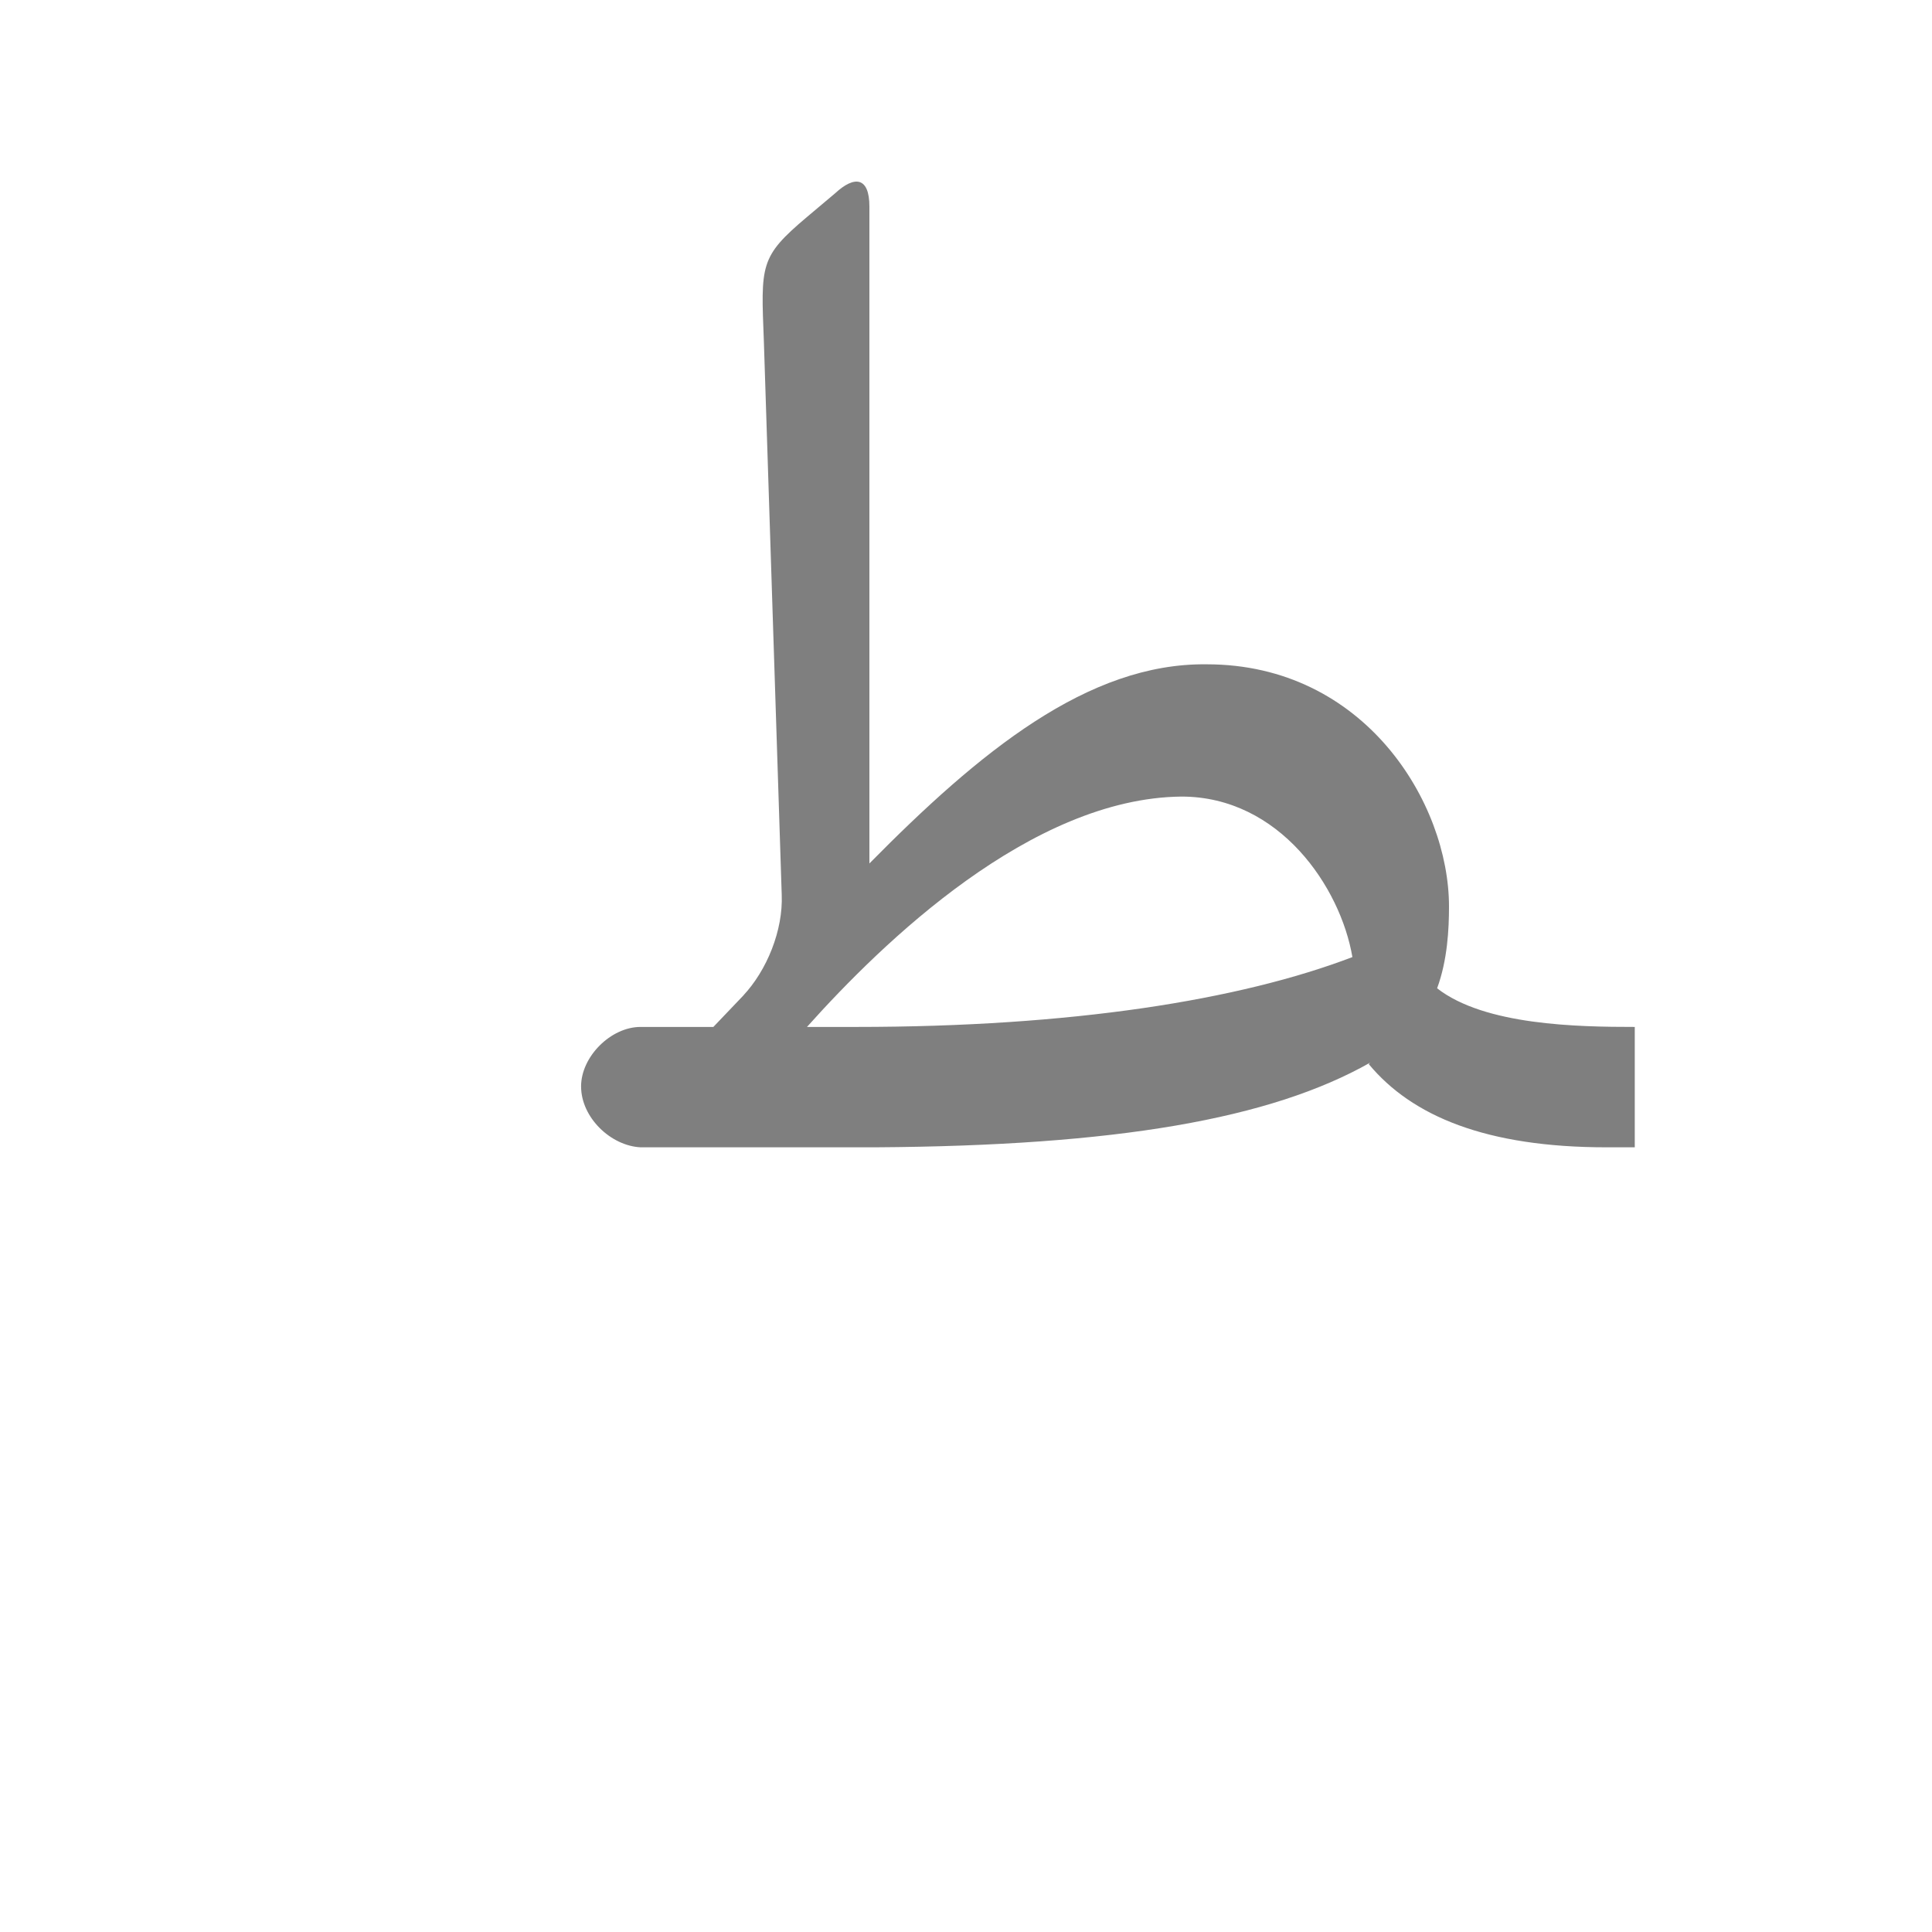
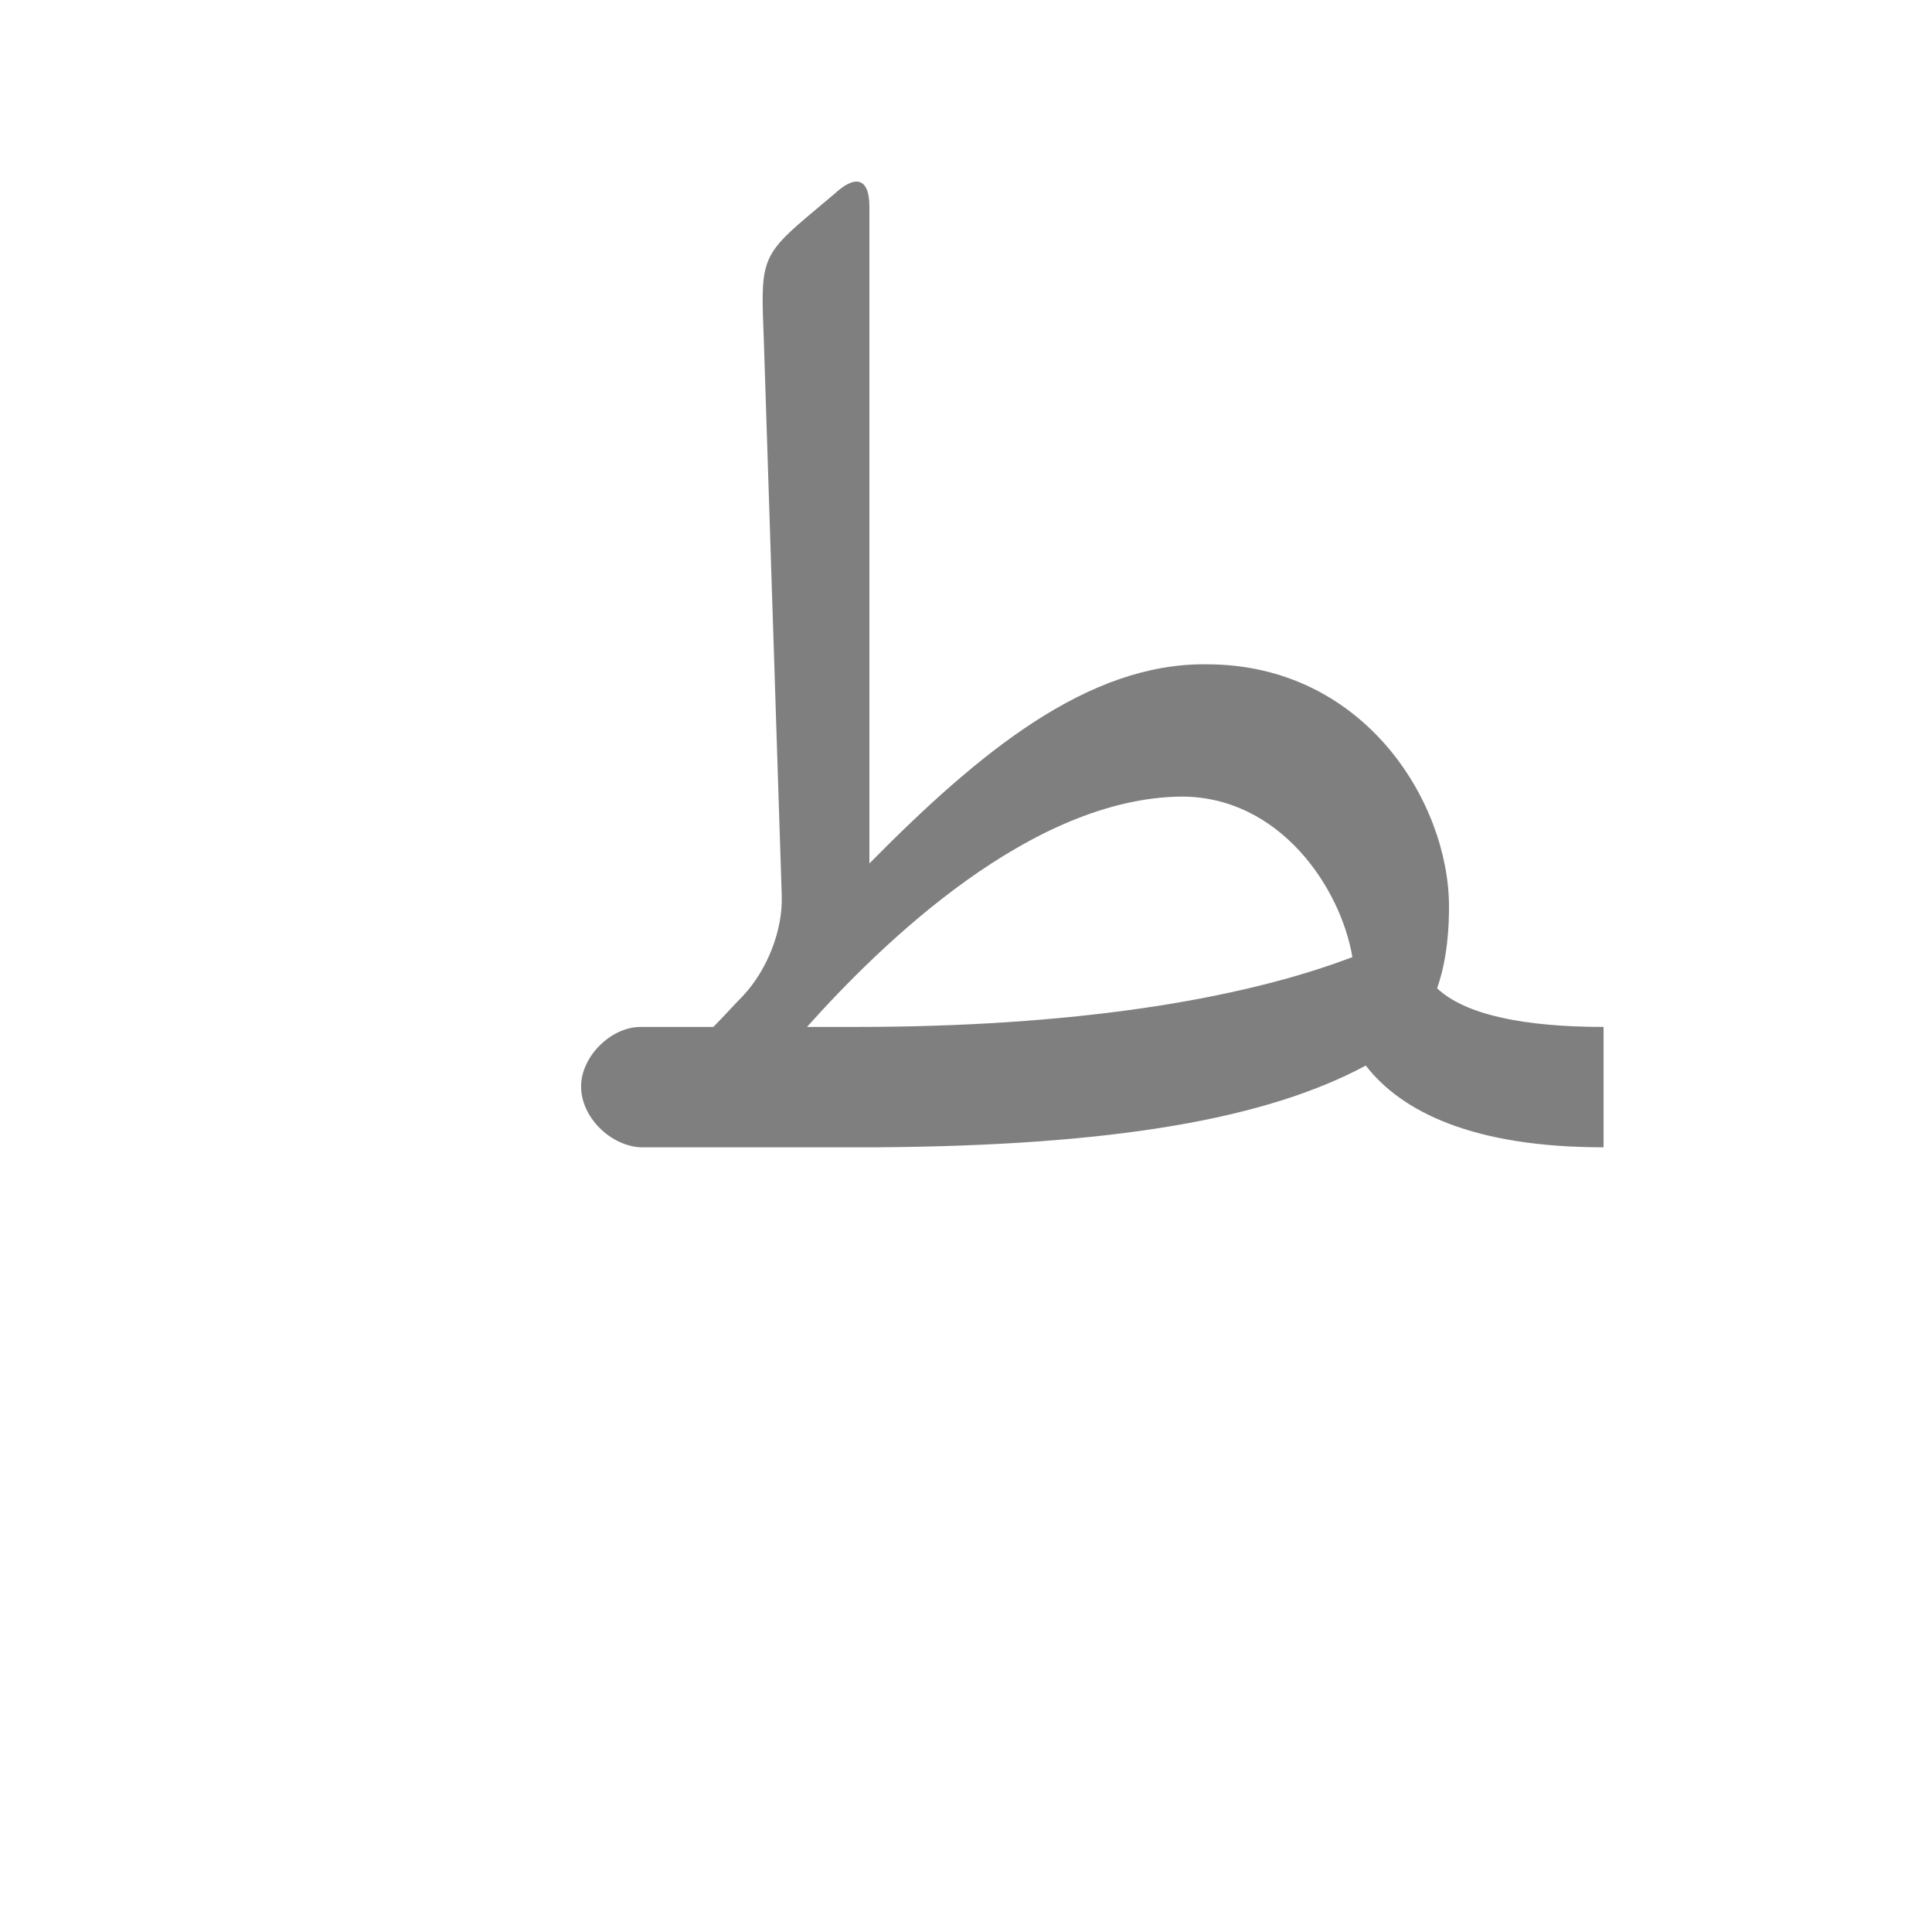
<svg xmlns="http://www.w3.org/2000/svg" xml:space="preserve" width="1300px" height="1300px" version="1.0" style="shape-rendering:geometricPrecision; text-rendering:geometricPrecision; image-rendering:optimizeQuality; fill-rule:evenodd; clip-rule:evenodd" viewBox="0 0 1300 1056">
  <defs>
    <style type="text/css">
   
    .fil0 {fill:black;fill-opacity:0.502}
   
  </style>
  </defs>
  <g id="_100:master">
-     <path class="fil0" d="M501 547l-1 1c16,-17 27,-44 26,-68l-12 -372c-2,-52 -3,-57 29,-84l19 -16c13,-12 23,-11 23,9l0 442c74,-75 147,-135 227,-134 106,0 163,93 163,163l0 0c0,15 -1,36 -8,55 32,25 95,26 133,26l0 81 -19 0c-81,0 -131,-21 -160,-56l1 -1c-67,38 -171,56 -333,57l0 0 -157 0 0 0 -1 0 0 0c-20,-1 -40,-20 -40,-41 0,-20 20,-40 40,-40l0 0 1 0 0 0 48 0 21 -22zm75 22l-33 0c51,-57 151,-154 252,-155 66,0 107,61 115,108 -76,29 -189,47 -334,47l0 0z" />
+     <path class="fil0" d="M501 547l-1 1c16,-17 27,-44 26,-68l-12 -372c-2,-52 -3,-57 29,-84l19 -16c13,-12 23,-11 23,9l0 442c74,-75 147,-135 227,-134 106,0 163,93 163,163l0 0c0,14 -1,35 -8,55 19,18 59,26 112,26l0 81c-88,0 -136,-24 -160,-55 -67,36 -170,54 -330,55l0 0 -157 0 0 0 -1 0 0 0c-20,-1 -40,-20 -40,-41 0,-20 20,-40 40,-40l0 0 1 0 0 0 48 0c7,-7 14,-15 21,-22zm75 22l-33 0c51,-57 151,-154 252,-155 66,0 107,61 115,108 -76,29 -189,47 -334,47l0 0z" />
  </g>
</svg>
